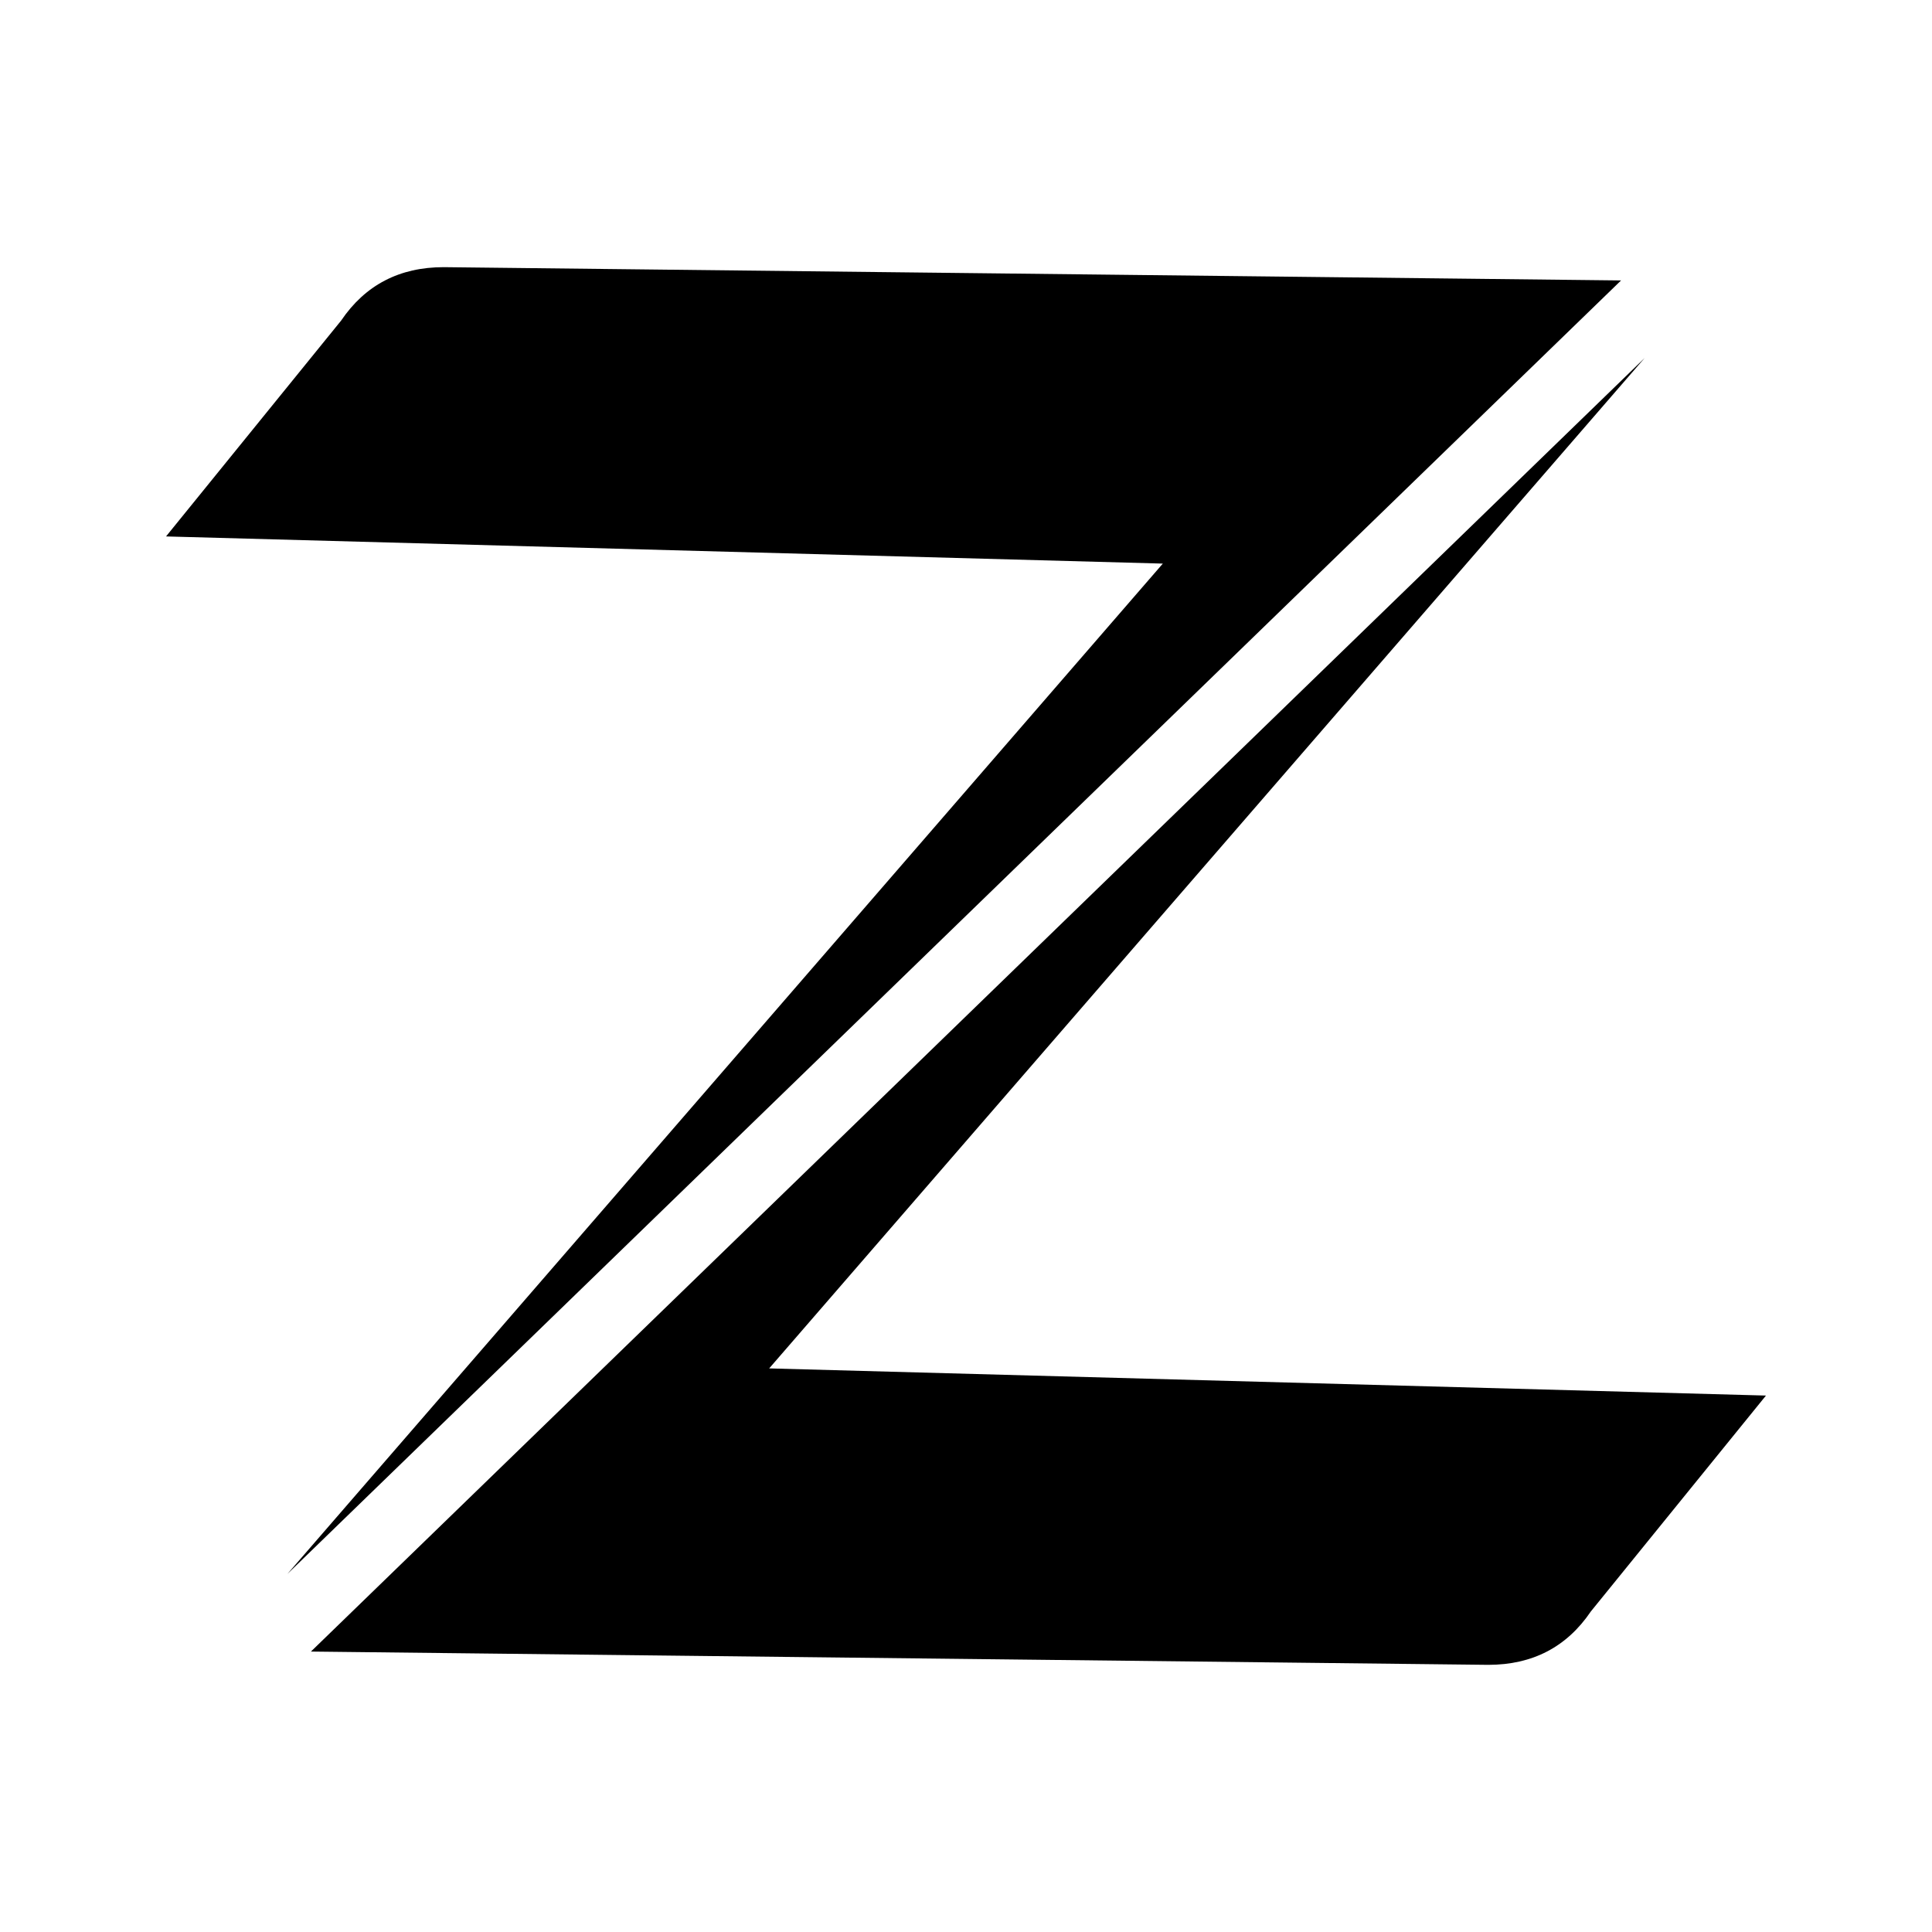
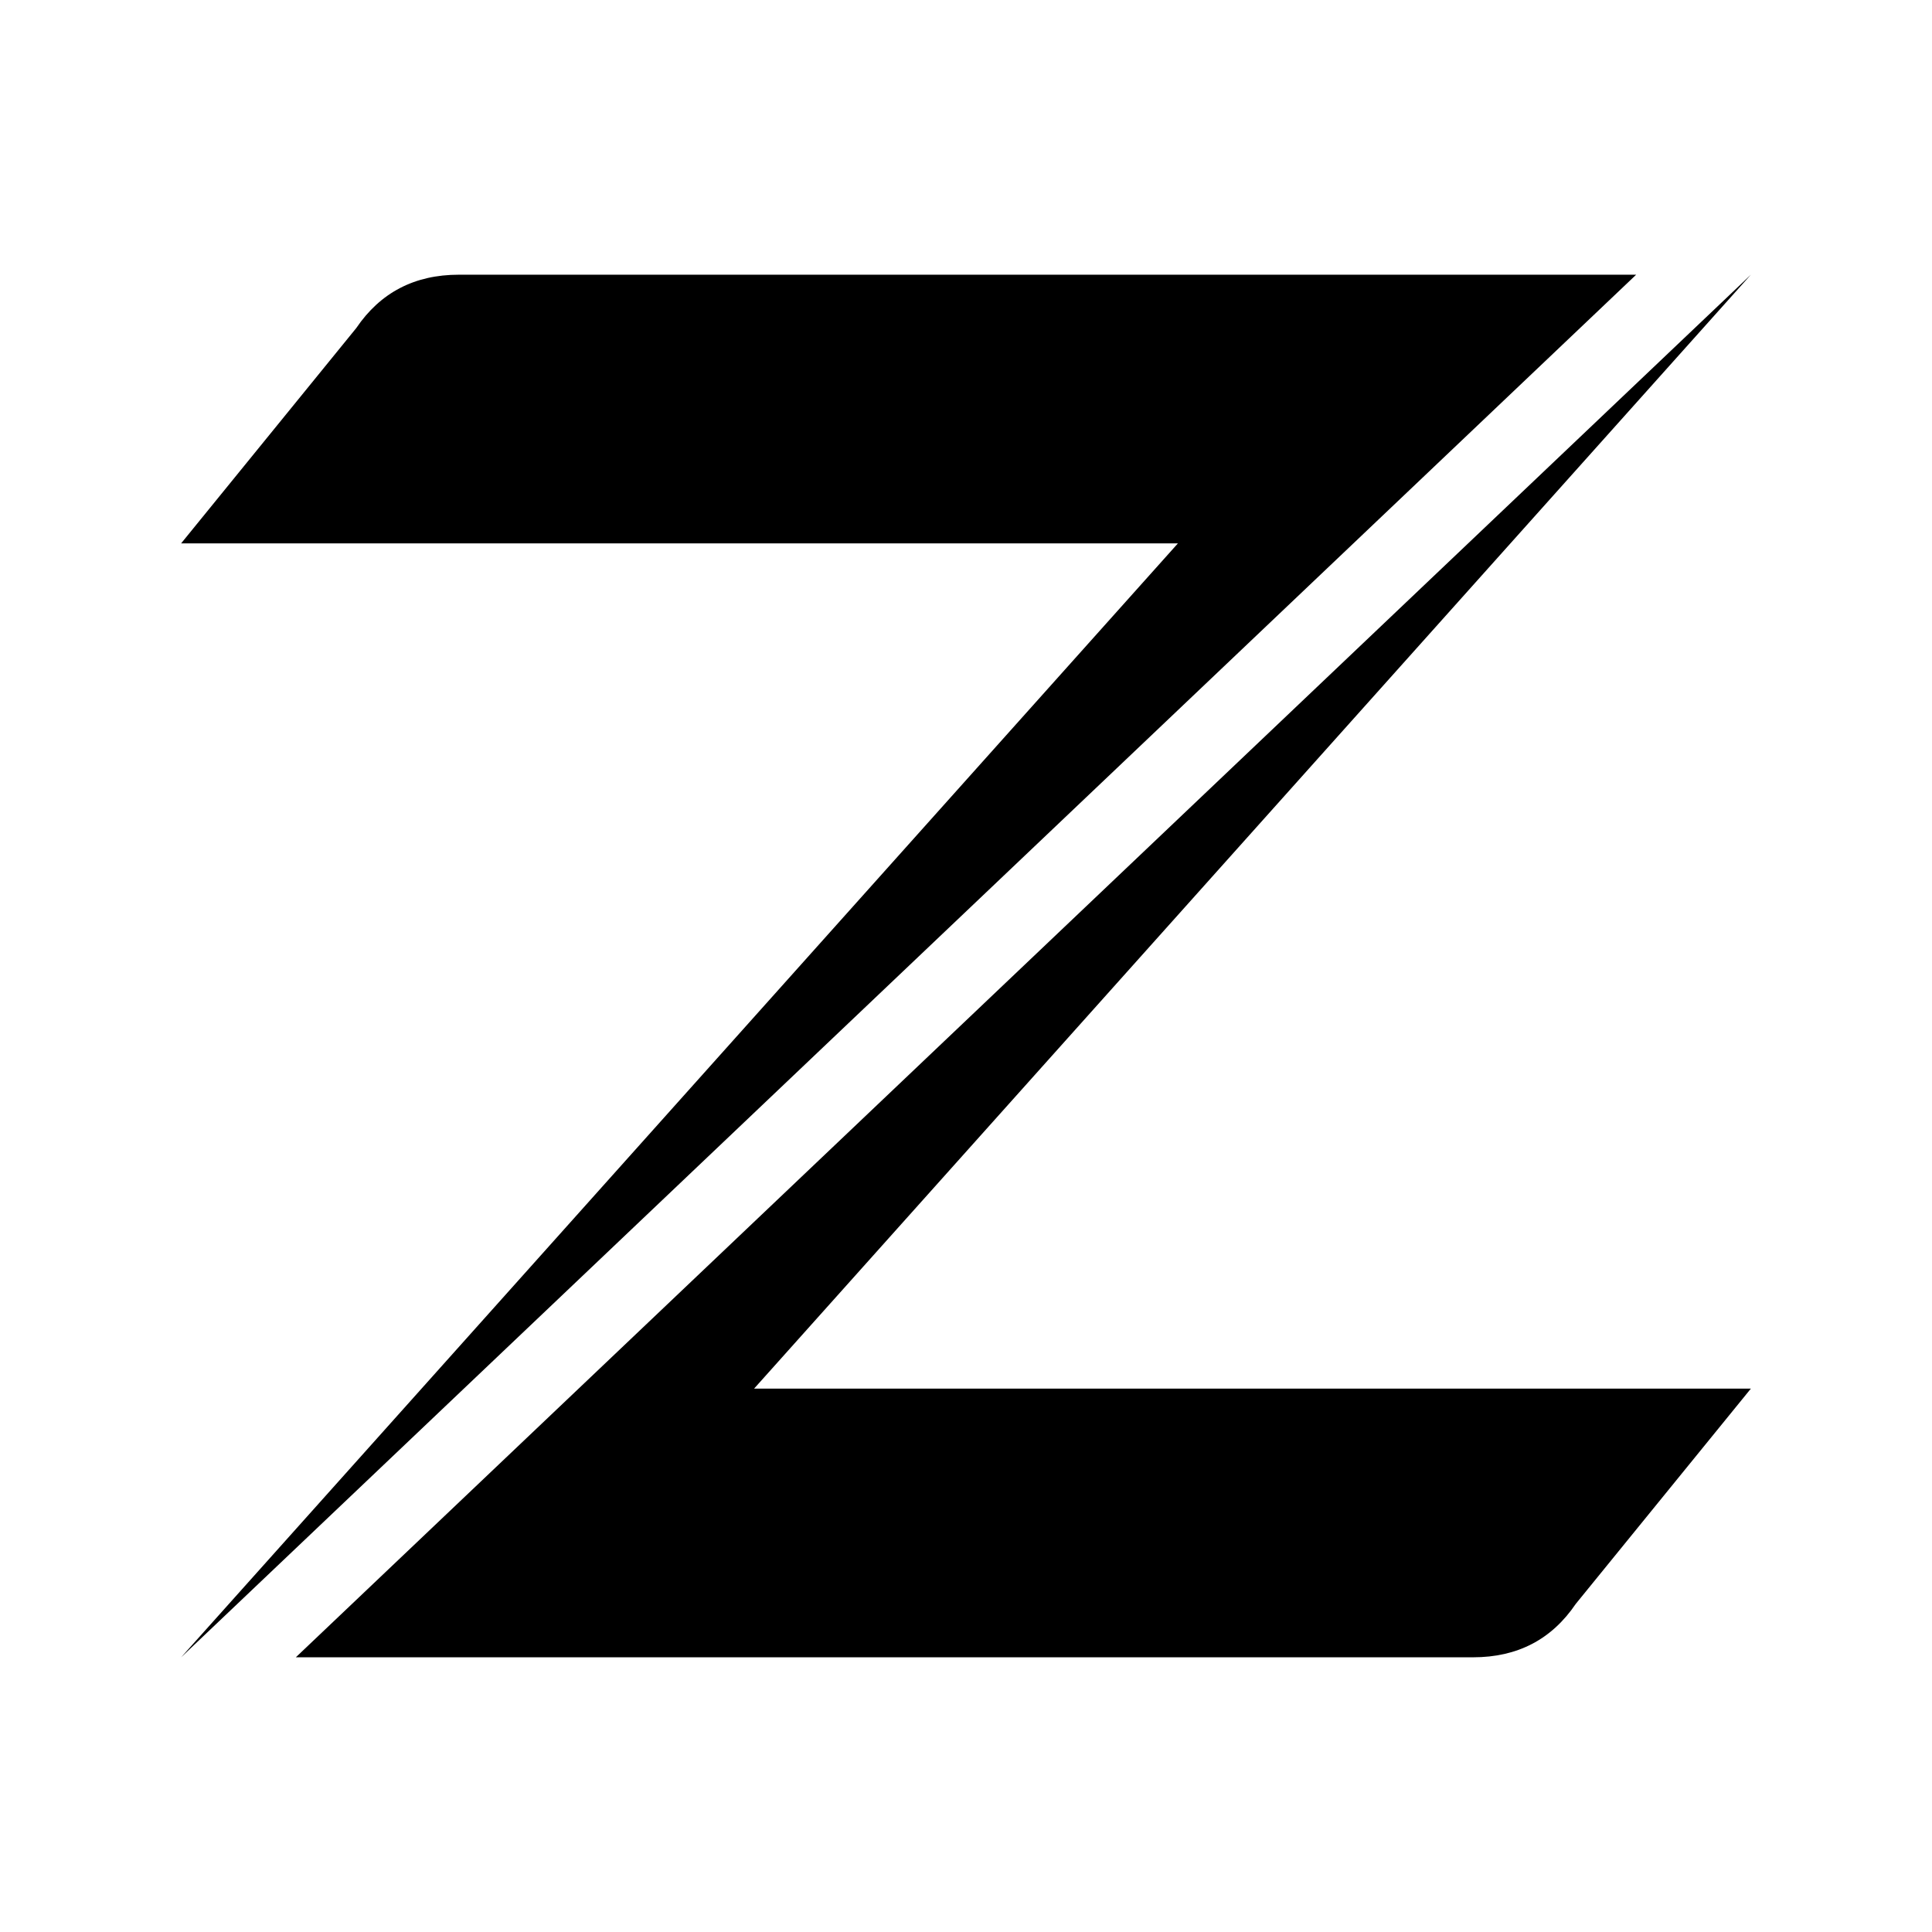
<svg xmlns="http://www.w3.org/2000/svg" viewBox="0 0 64 64">
-   <path fill="currentColor" d="M9.52 52.14L38.52 18.67L5.5 17.77L11.3 10.62Q12.5 8.85 14.7 8.85L53.7 9.29L9.52 52.14Z M10.3 54.71L54.48 11.86L25.48 45.33L58.5 46.23L52.7 53.38Q51.5 55.15 49.3 55.15L10.3 54.71Z" />
+   <path fill="currentColor" d="M6 54.9L39.02 18L6 18L11.8 10.87Q13 9.1 15.2 9.1L54.2 9.1L6 54.9Z M9.8 54.9L58 9.1L24.98 46L58 46L52.2 53.13Q51 54.9 48.8 54.9L9.8 54.9Z" />
</svg>
